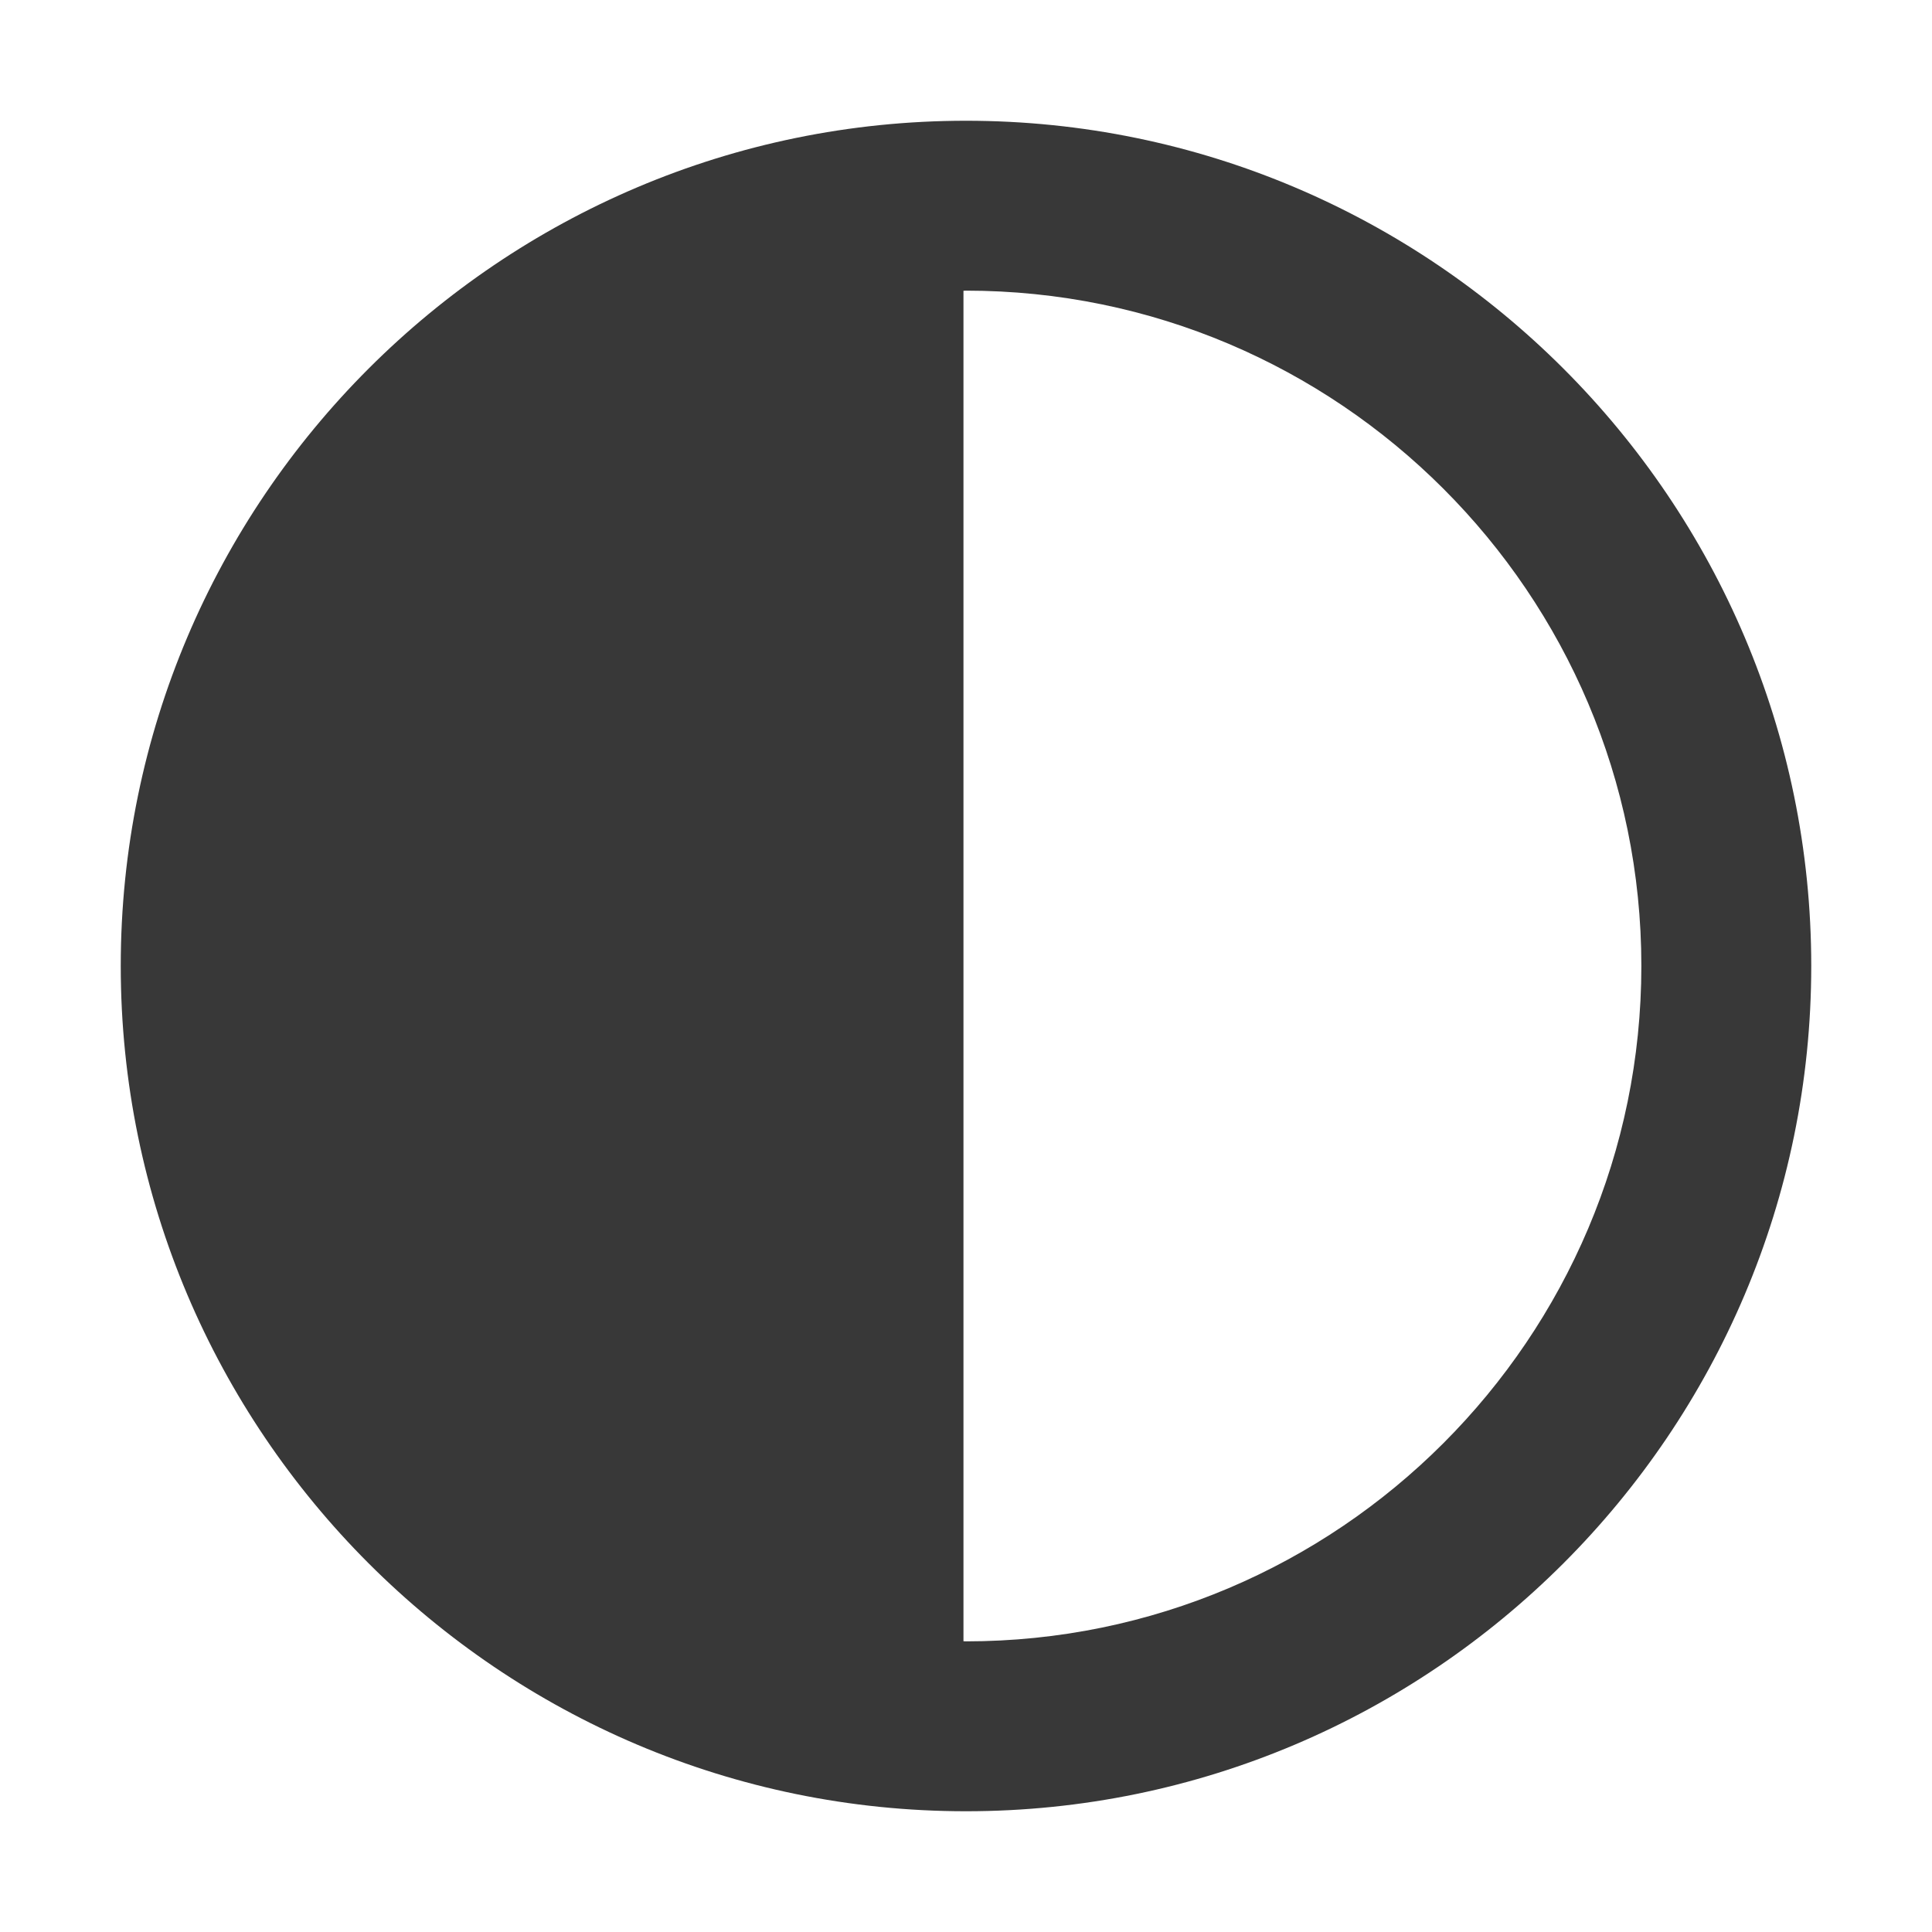
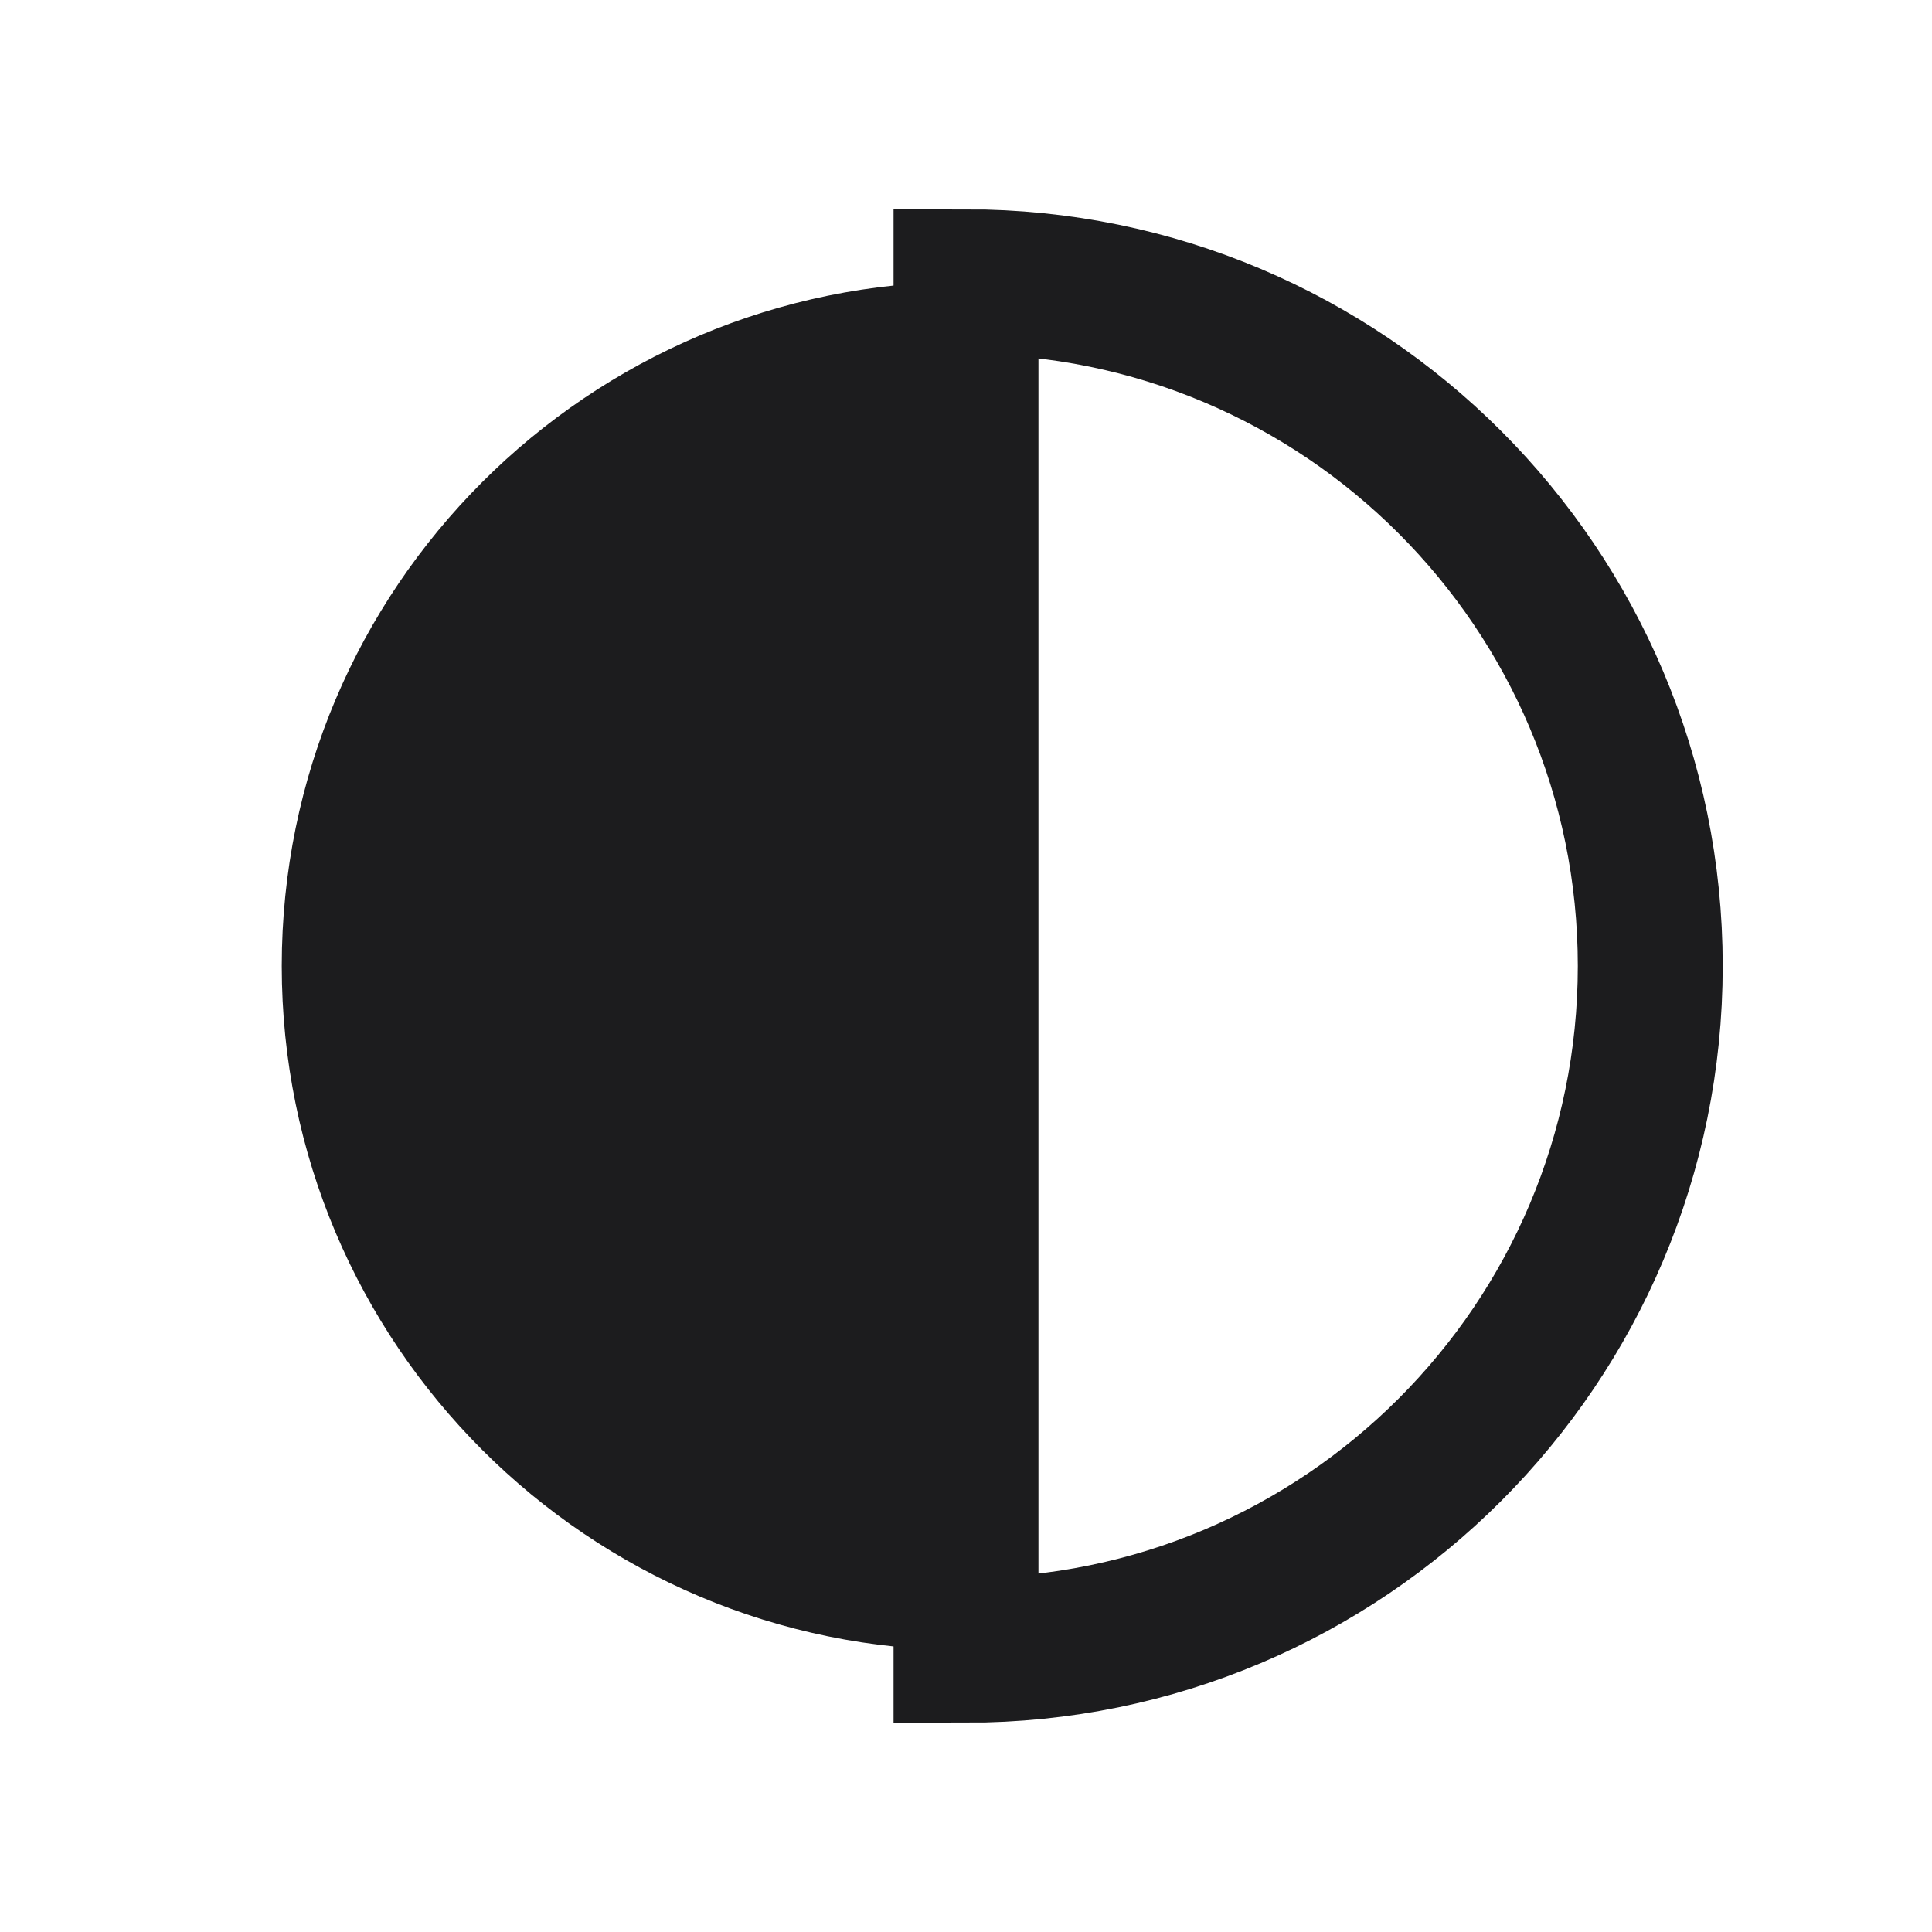
- <svg xmlns="http://www.w3.org/2000/svg" width="16" height="16" version="1.1" id="svg9">
-   <defs id="defs5">
-     <style id="current-color-scheme" type="text/css">.ColorScheme-Text { color:#383838; } .ColorScheme-Highlight { color:#5294e2; }</style>
-   </defs>
-   <path d="M 8,1 C 4.141,1 1,4.14 1,7.999 1,11.859 4.141,15 8,15 11.86,15 15,11.859 15,7.999 15,4.14 11.86,1 8,1 Z m 0,12.593 c -0.007,0 -0.014,-9.62e-4 -0.021,-9.62e-4 V 2.408 c 0.007,0 0.014,-0.001 0.021,-0.001 3.084,0 5.593,2.509 5.593,5.592 0,3.084 -2.509,5.594 -5.593,5.594 z" id="path2" style="stroke-width:0.029;fill:#383838;fill-opacity:1" />
+ <svg xmlns="http://www.w3.org/2000/svg" viewBox="0 0 24 24" width="24" height="24">
+   <path d="M 12 3.5 A 8.5 8.5 0 1 0 12 20.5 Z" fill="#1C1C1E" />
+   <path d="M 12 3.5 A 8.5 8.5 0 0 1 12 20.5 Z" fill="none" stroke="#1C1C1E" stroke-width="1.8" />
</svg>
